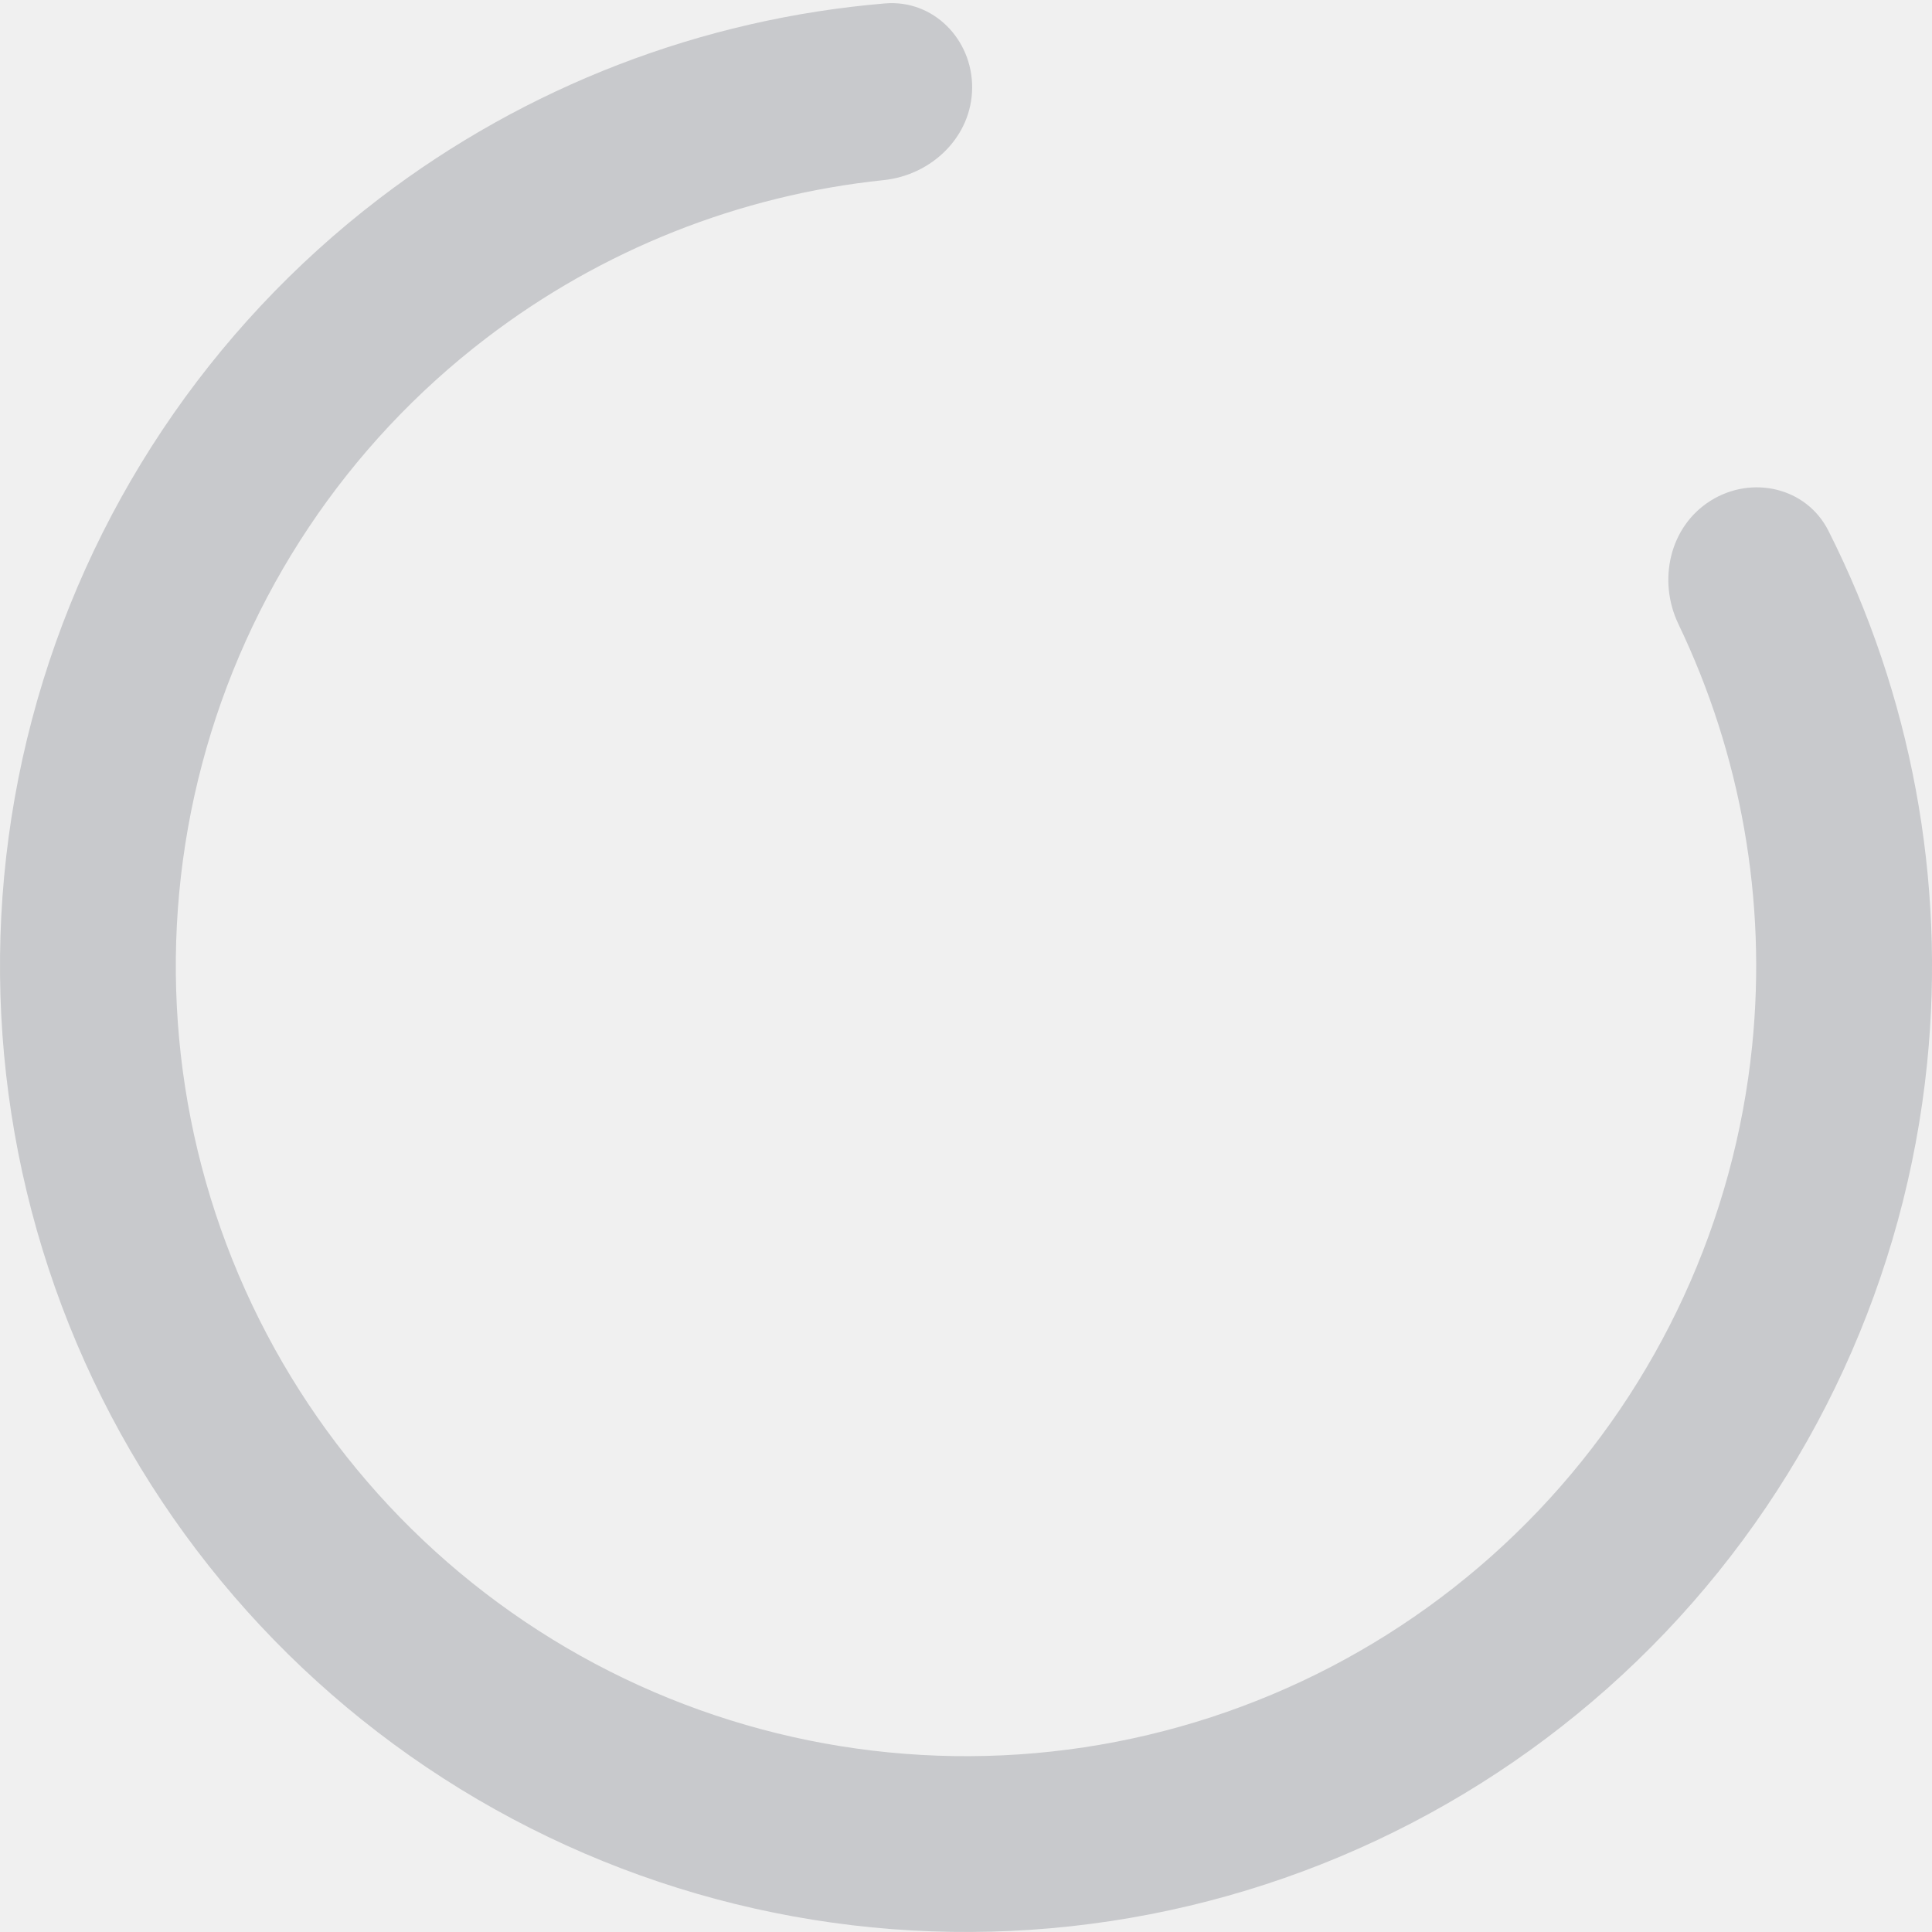
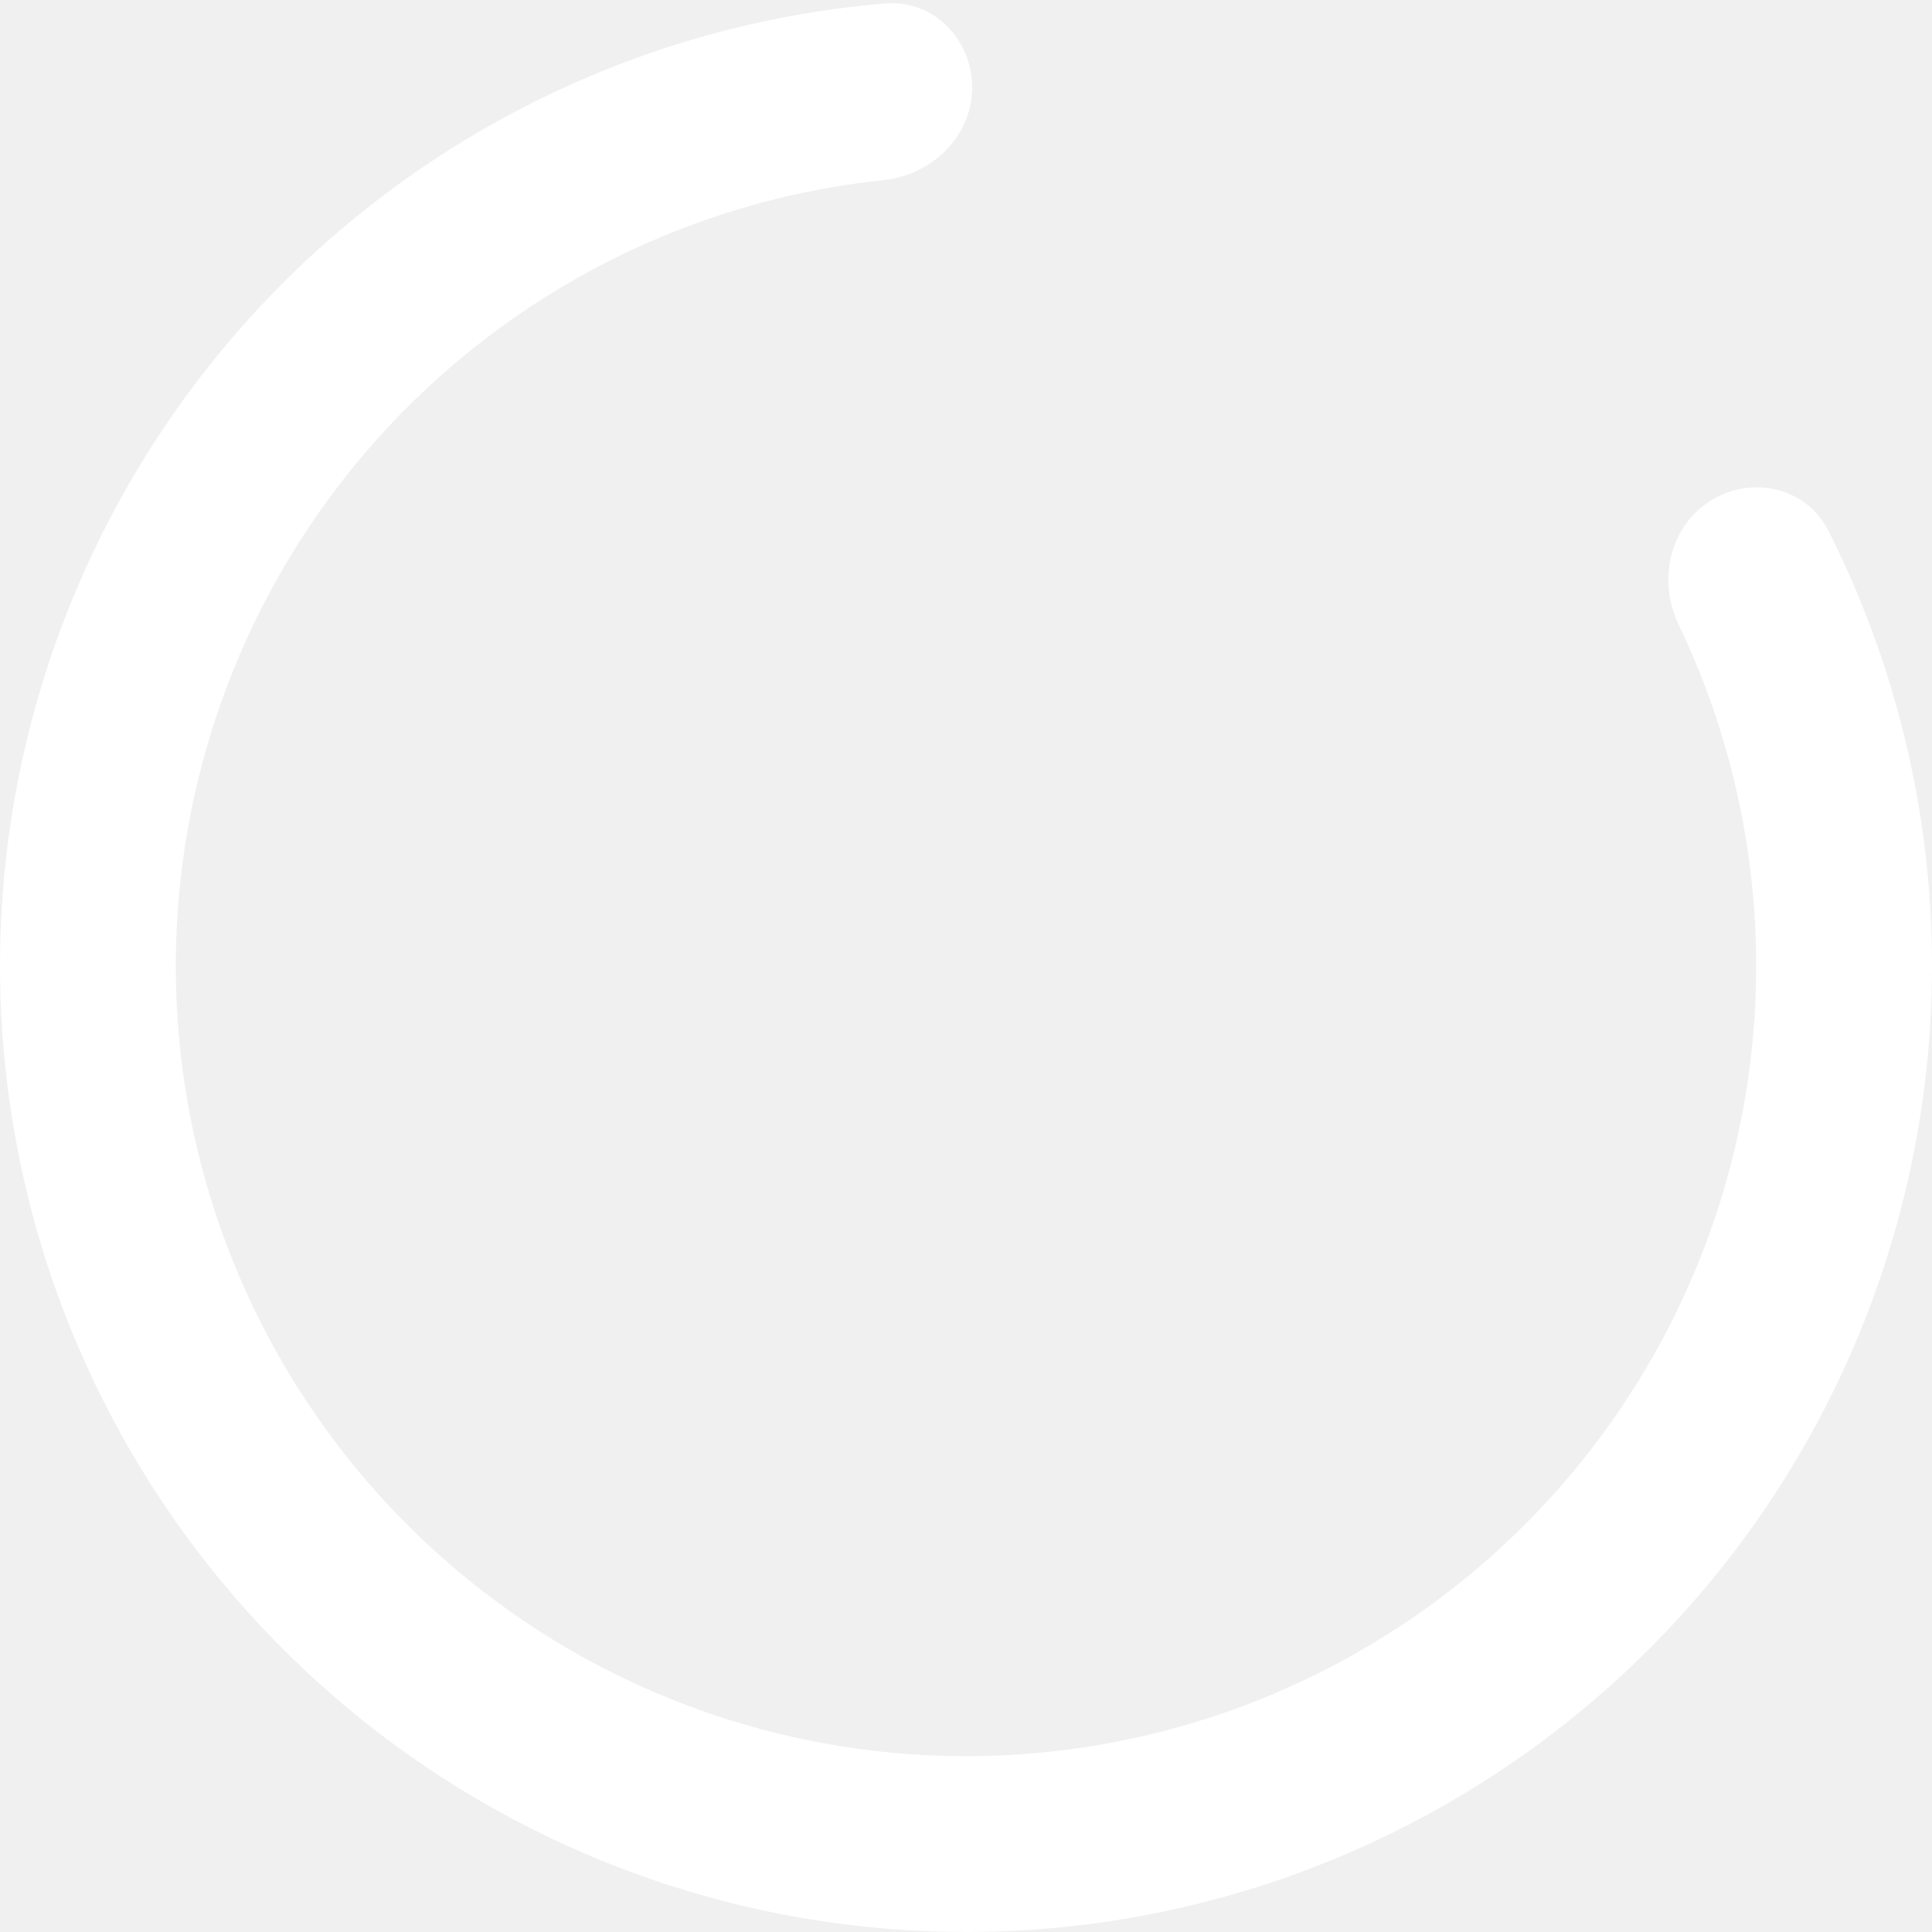
<svg xmlns="http://www.w3.org/2000/svg" width="22" height="22" viewBox="0 0 22 22" fill="none">
-   <path d="M19.48 5.701C19.948 5.408 20.57 5.549 20.82 6.043C21.763 7.911 22.157 10.016 21.944 12.112C21.697 14.54 20.649 16.818 18.966 18.586C17.282 20.354 15.059 21.511 12.645 21.876C10.231 22.241 7.765 21.793 5.634 20.602C3.503 19.411 1.828 17.545 0.874 15.298C-0.079 13.051 -0.259 10.55 0.365 8.19C0.989 5.83 2.38 3.744 4.319 2.261C5.992 0.982 7.992 0.214 10.077 0.039C10.628 -0.008 11.074 0.448 11.07 1.001C11.066 1.554 10.613 1.993 10.063 2.051C8.423 2.222 6.855 2.842 5.535 3.852C3.948 5.065 2.811 6.771 2.301 8.701C1.79 10.632 1.937 12.678 2.717 14.516C3.498 16.354 4.867 17.88 6.61 18.855C8.353 19.829 10.371 20.195 12.345 19.897C14.32 19.598 16.139 18.651 17.516 17.205C18.893 15.759 19.75 13.896 19.952 11.909C20.12 10.256 19.826 8.595 19.113 7.108C18.874 6.61 19.011 5.994 19.48 5.701Z" fill="#C8C9CC" />
+   <path d="M19.48 5.701C19.948 5.408 20.57 5.549 20.82 6.043C21.763 7.911 22.157 10.016 21.944 12.112C21.697 14.54 20.649 16.818 18.966 18.586C17.282 20.354 15.059 21.511 12.645 21.876C10.231 22.241 7.765 21.793 5.634 20.602C3.503 19.411 1.828 17.545 0.874 15.298C-0.079 13.051 -0.259 10.55 0.365 8.19C0.989 5.83 2.38 3.744 4.319 2.261C5.992 0.982 7.992 0.214 10.077 0.039C10.628 -0.008 11.074 0.448 11.07 1.001C11.066 1.554 10.613 1.993 10.063 2.051C8.423 2.222 6.855 2.842 5.535 3.852C3.948 5.065 2.811 6.771 2.301 8.701C1.79 10.632 1.937 12.678 2.717 14.516C3.498 16.354 4.867 17.88 6.61 18.855C8.353 19.829 10.371 20.195 12.345 19.897C14.32 19.598 16.139 18.651 17.516 17.205C18.893 15.759 19.75 13.896 19.952 11.909C20.12 10.256 19.826 8.595 19.113 7.108C18.874 6.61 19.011 5.994 19.48 5.701Z" fill="#fff" />
</svg>
